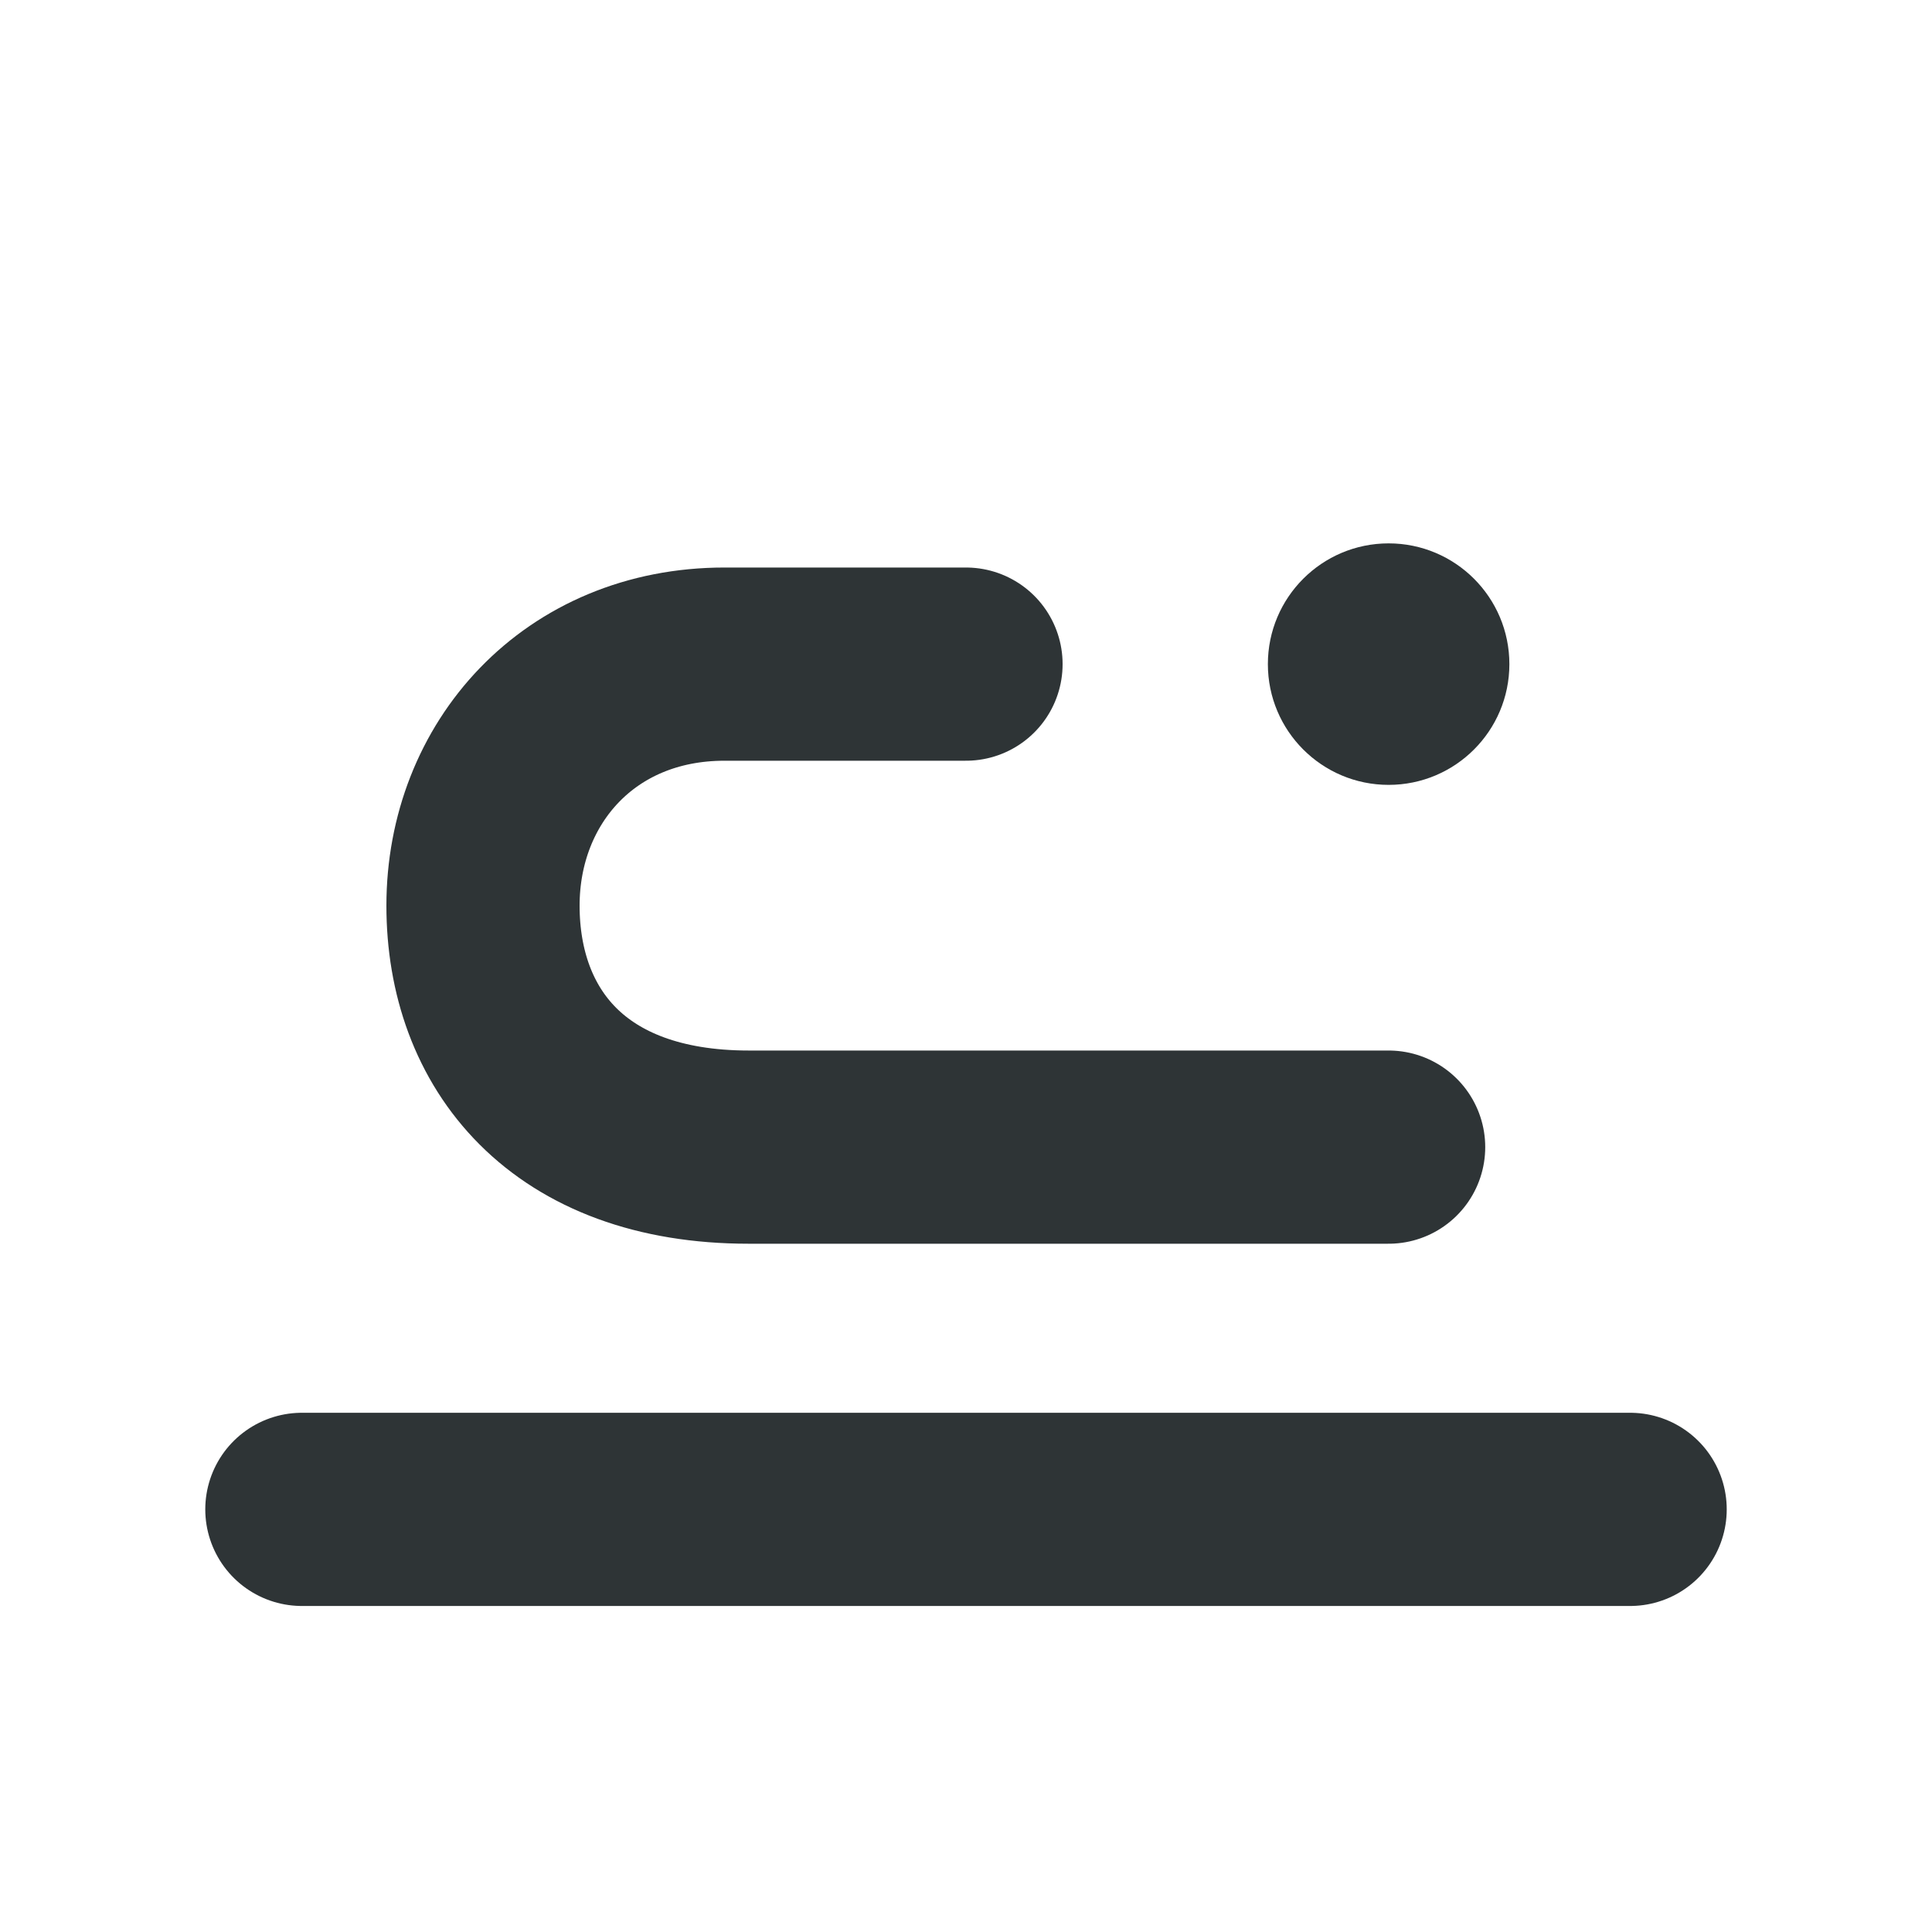
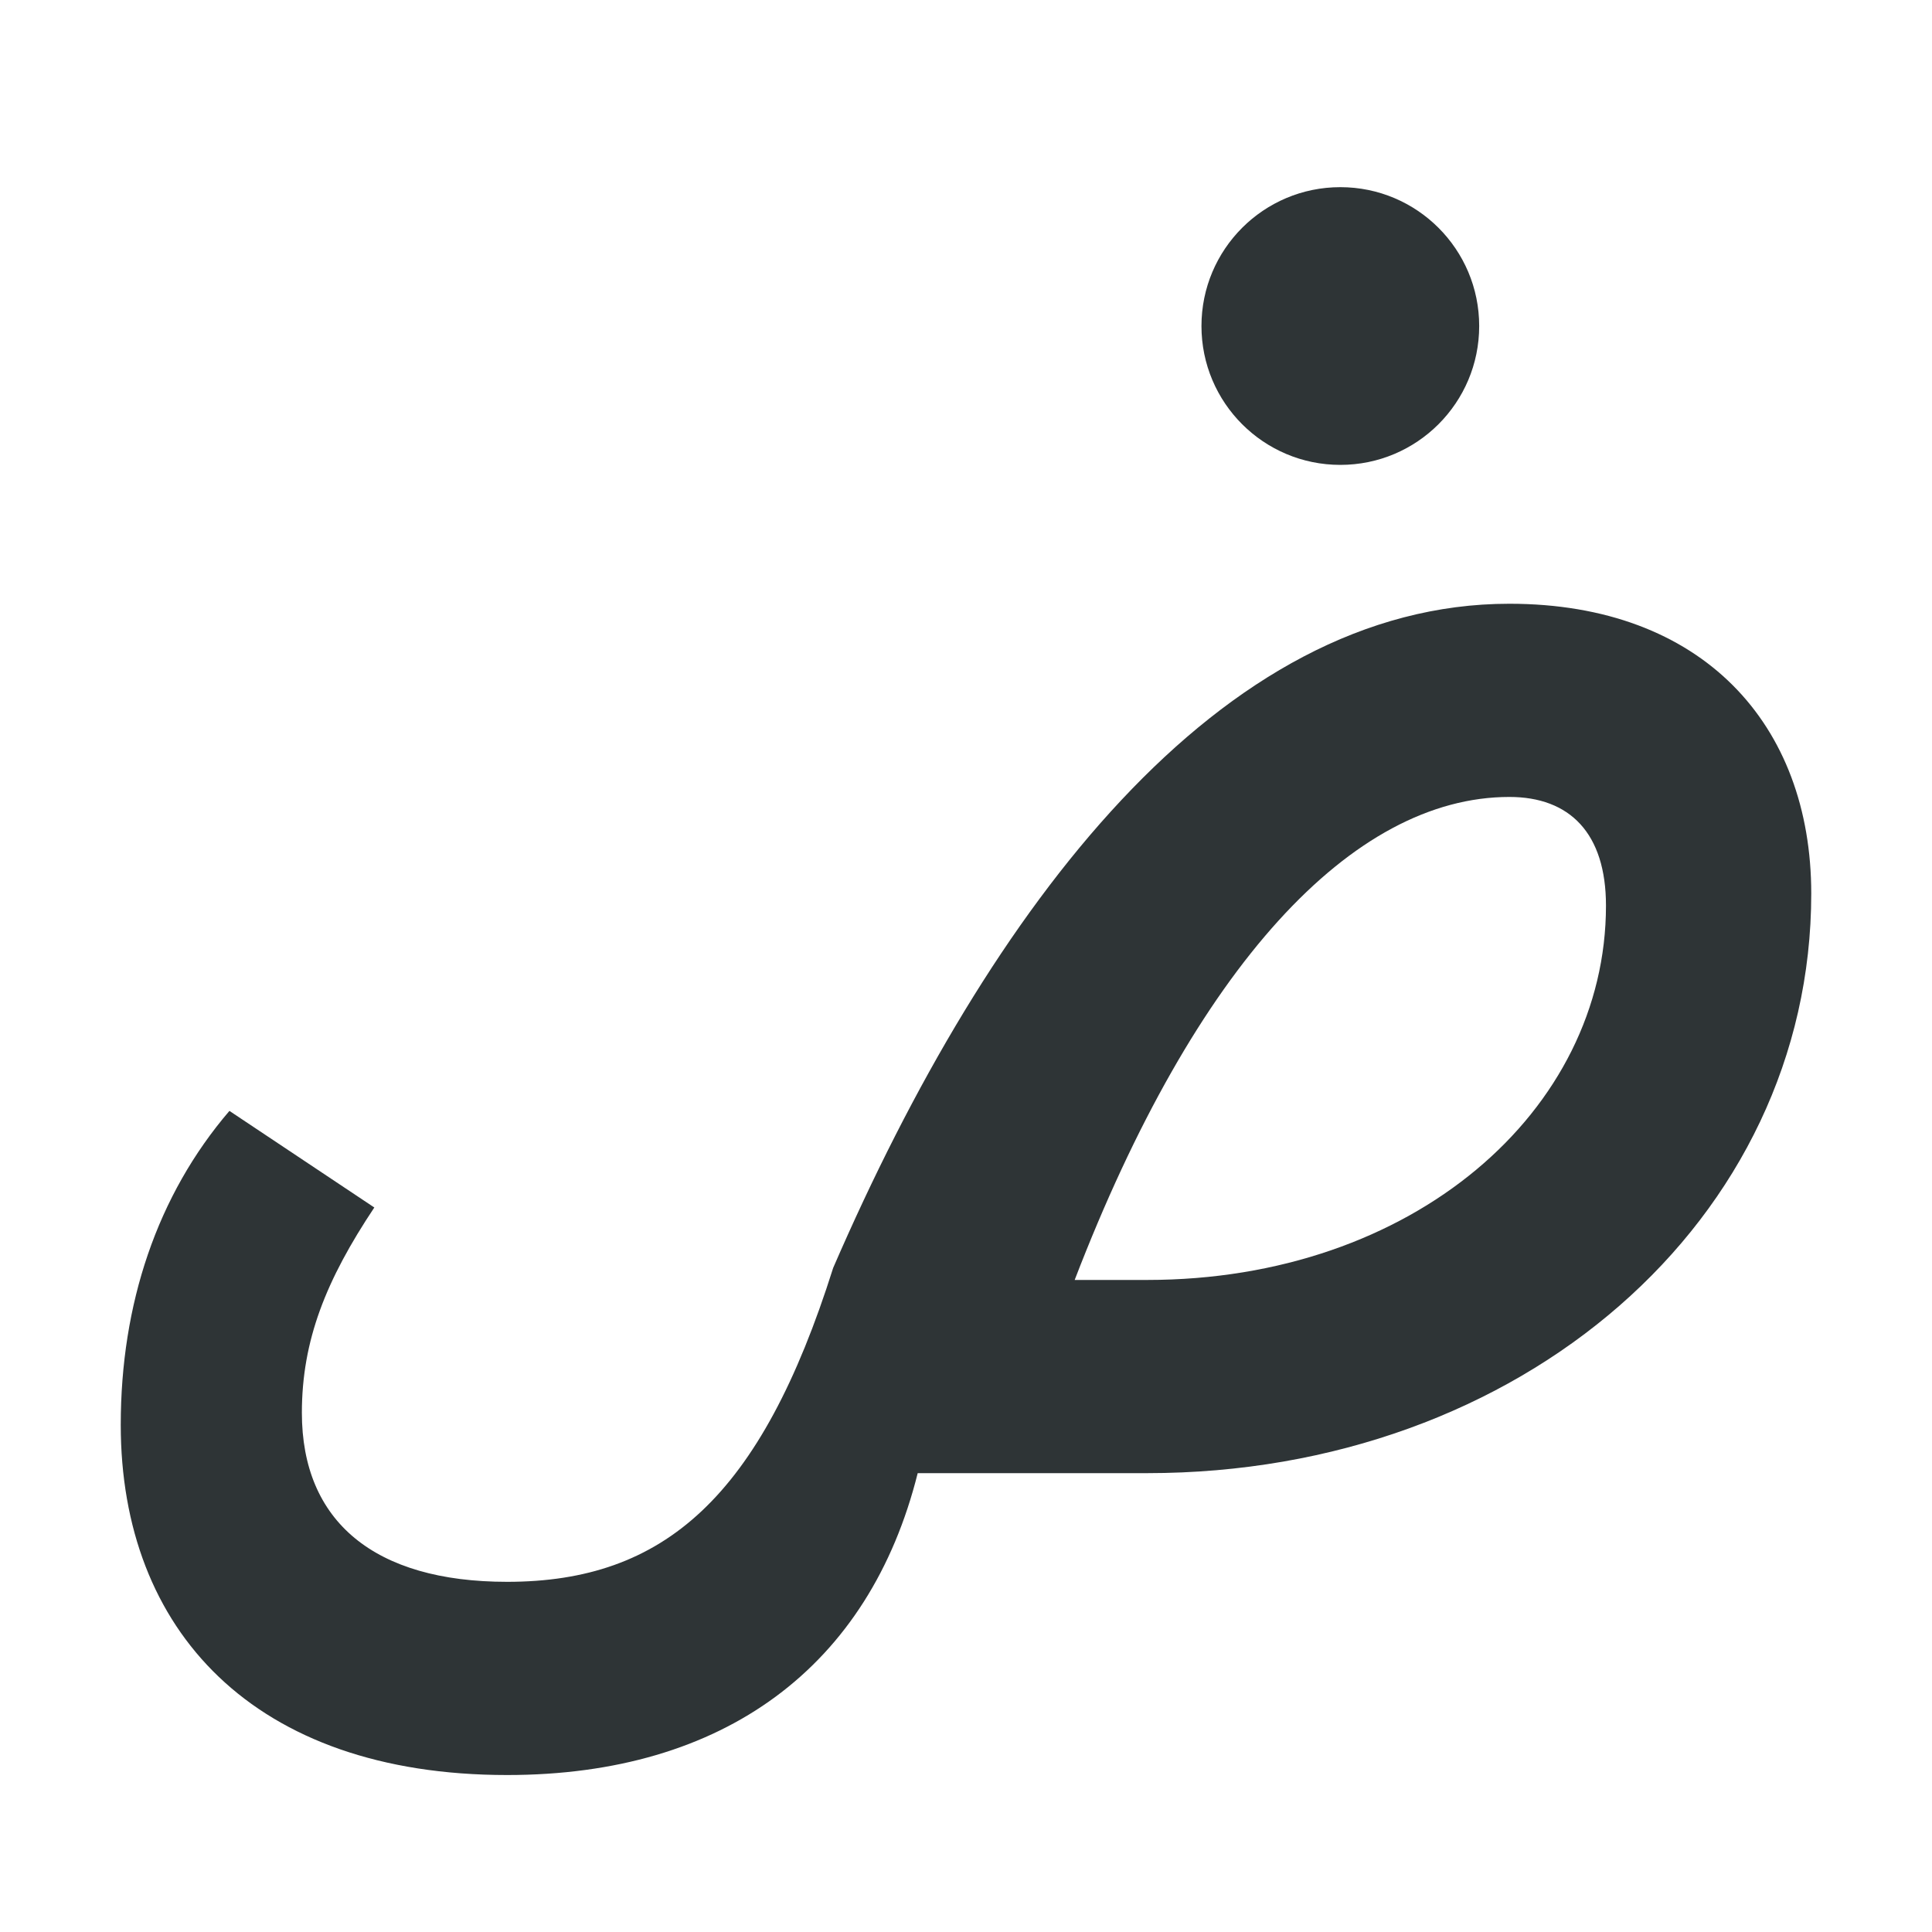
<svg xmlns="http://www.w3.org/2000/svg" width="16" height="16" viewBox="0 0 16 16">
-   <path d="M2.5 12.5h11M11.5 9.5H6.2c-1.5 0-2.2-.9-2.2-2s.8-2 2-2h2" fill="none" stroke="#2e3436" stroke-width="1.6" stroke-linecap="round" stroke-linejoin="round" />
-   <circle cx="11.5" cy="5.5" r="1" fill="#2e3436" />
+   <path fill="#2e3436" fill-rule="evenodd" d="M6.9 10.5C8.2 7.5 10.1 5 12.5 5c1.6 0 2.5 1 2.5 2.4 0 2.7-2.4 4.8-5.5 4.8H7.6c-.4 1.6-1.6 2.5-3.4 2.5C2.1 14.7 1 13.5 1 11.8c0-1 .3-1.9.9-2.6l1.2.8c-.4.6-.6 1.1-.6 1.7 0 .9.6 1.4 1.7 1.4 1.3 0 2.1-.7 2.7-2.6Zm2 .1h.6c2.2 0 3.8-1.4 3.8-3.1 0-.6-.3-.9-.8-.9-1.3 0-2.6 1.4-3.6 4Z" />
+   <circle cx="11.1" cy="2.7" r="1.15" fill="#2e3436" />
</svg>
